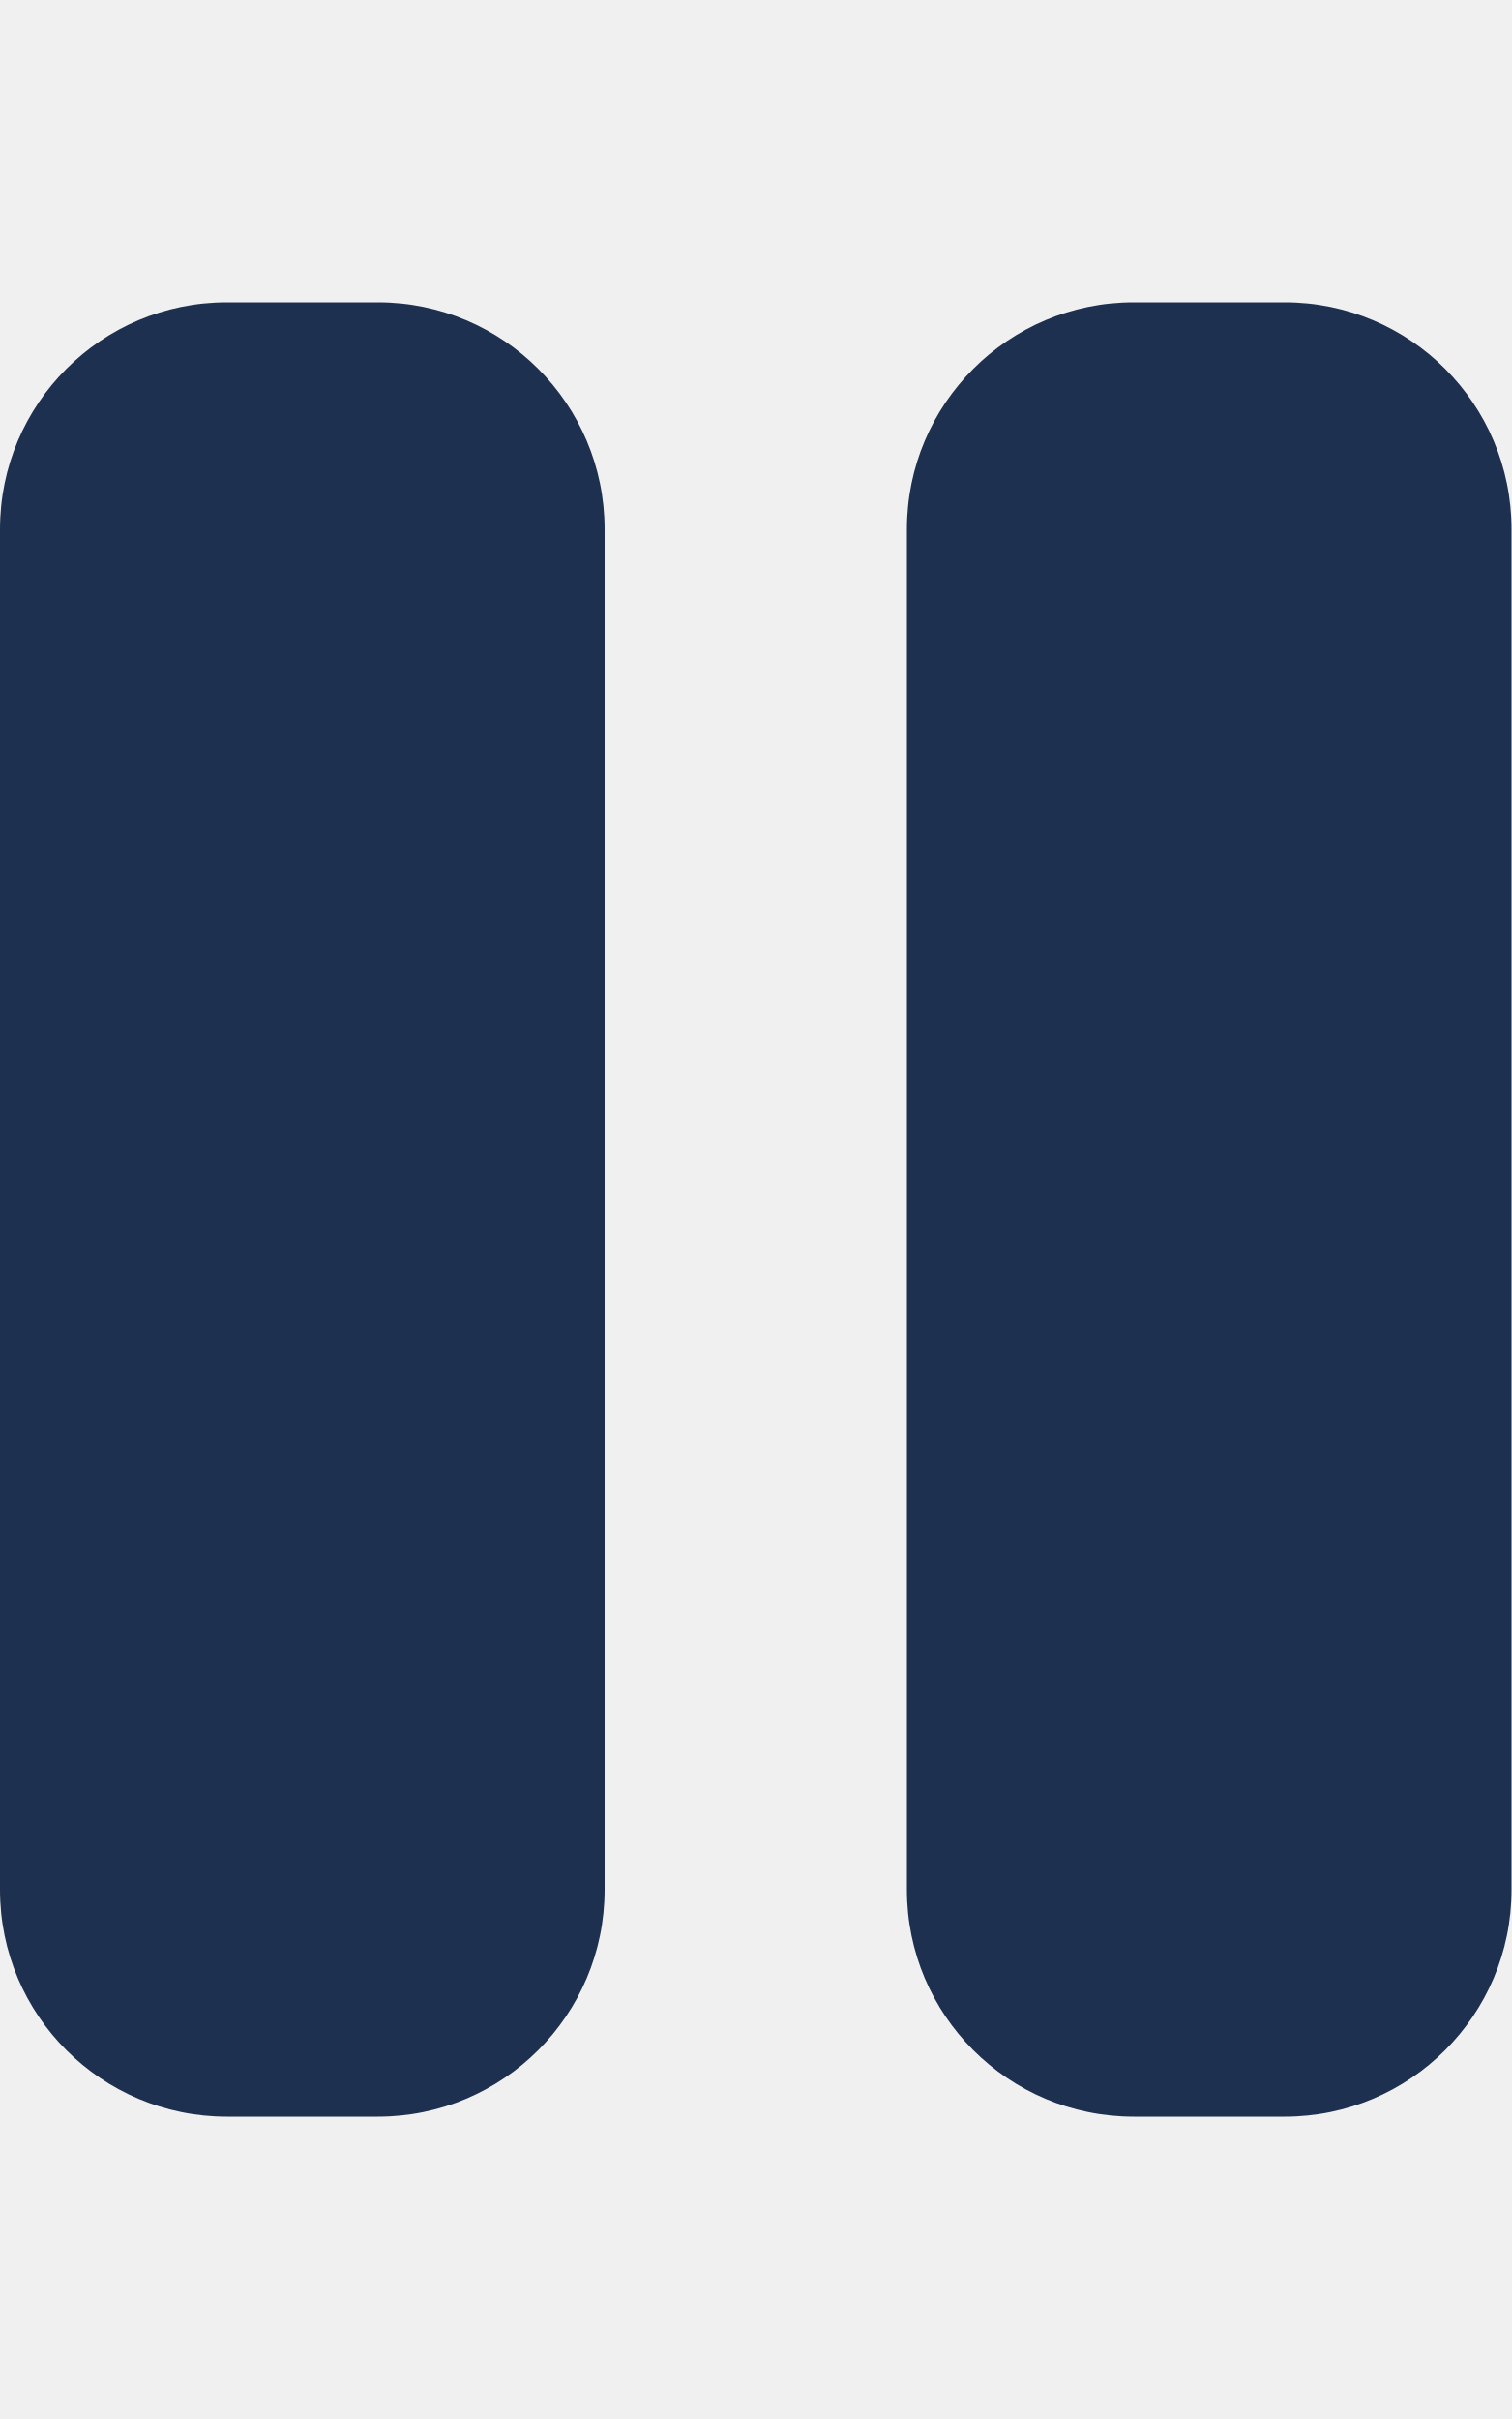
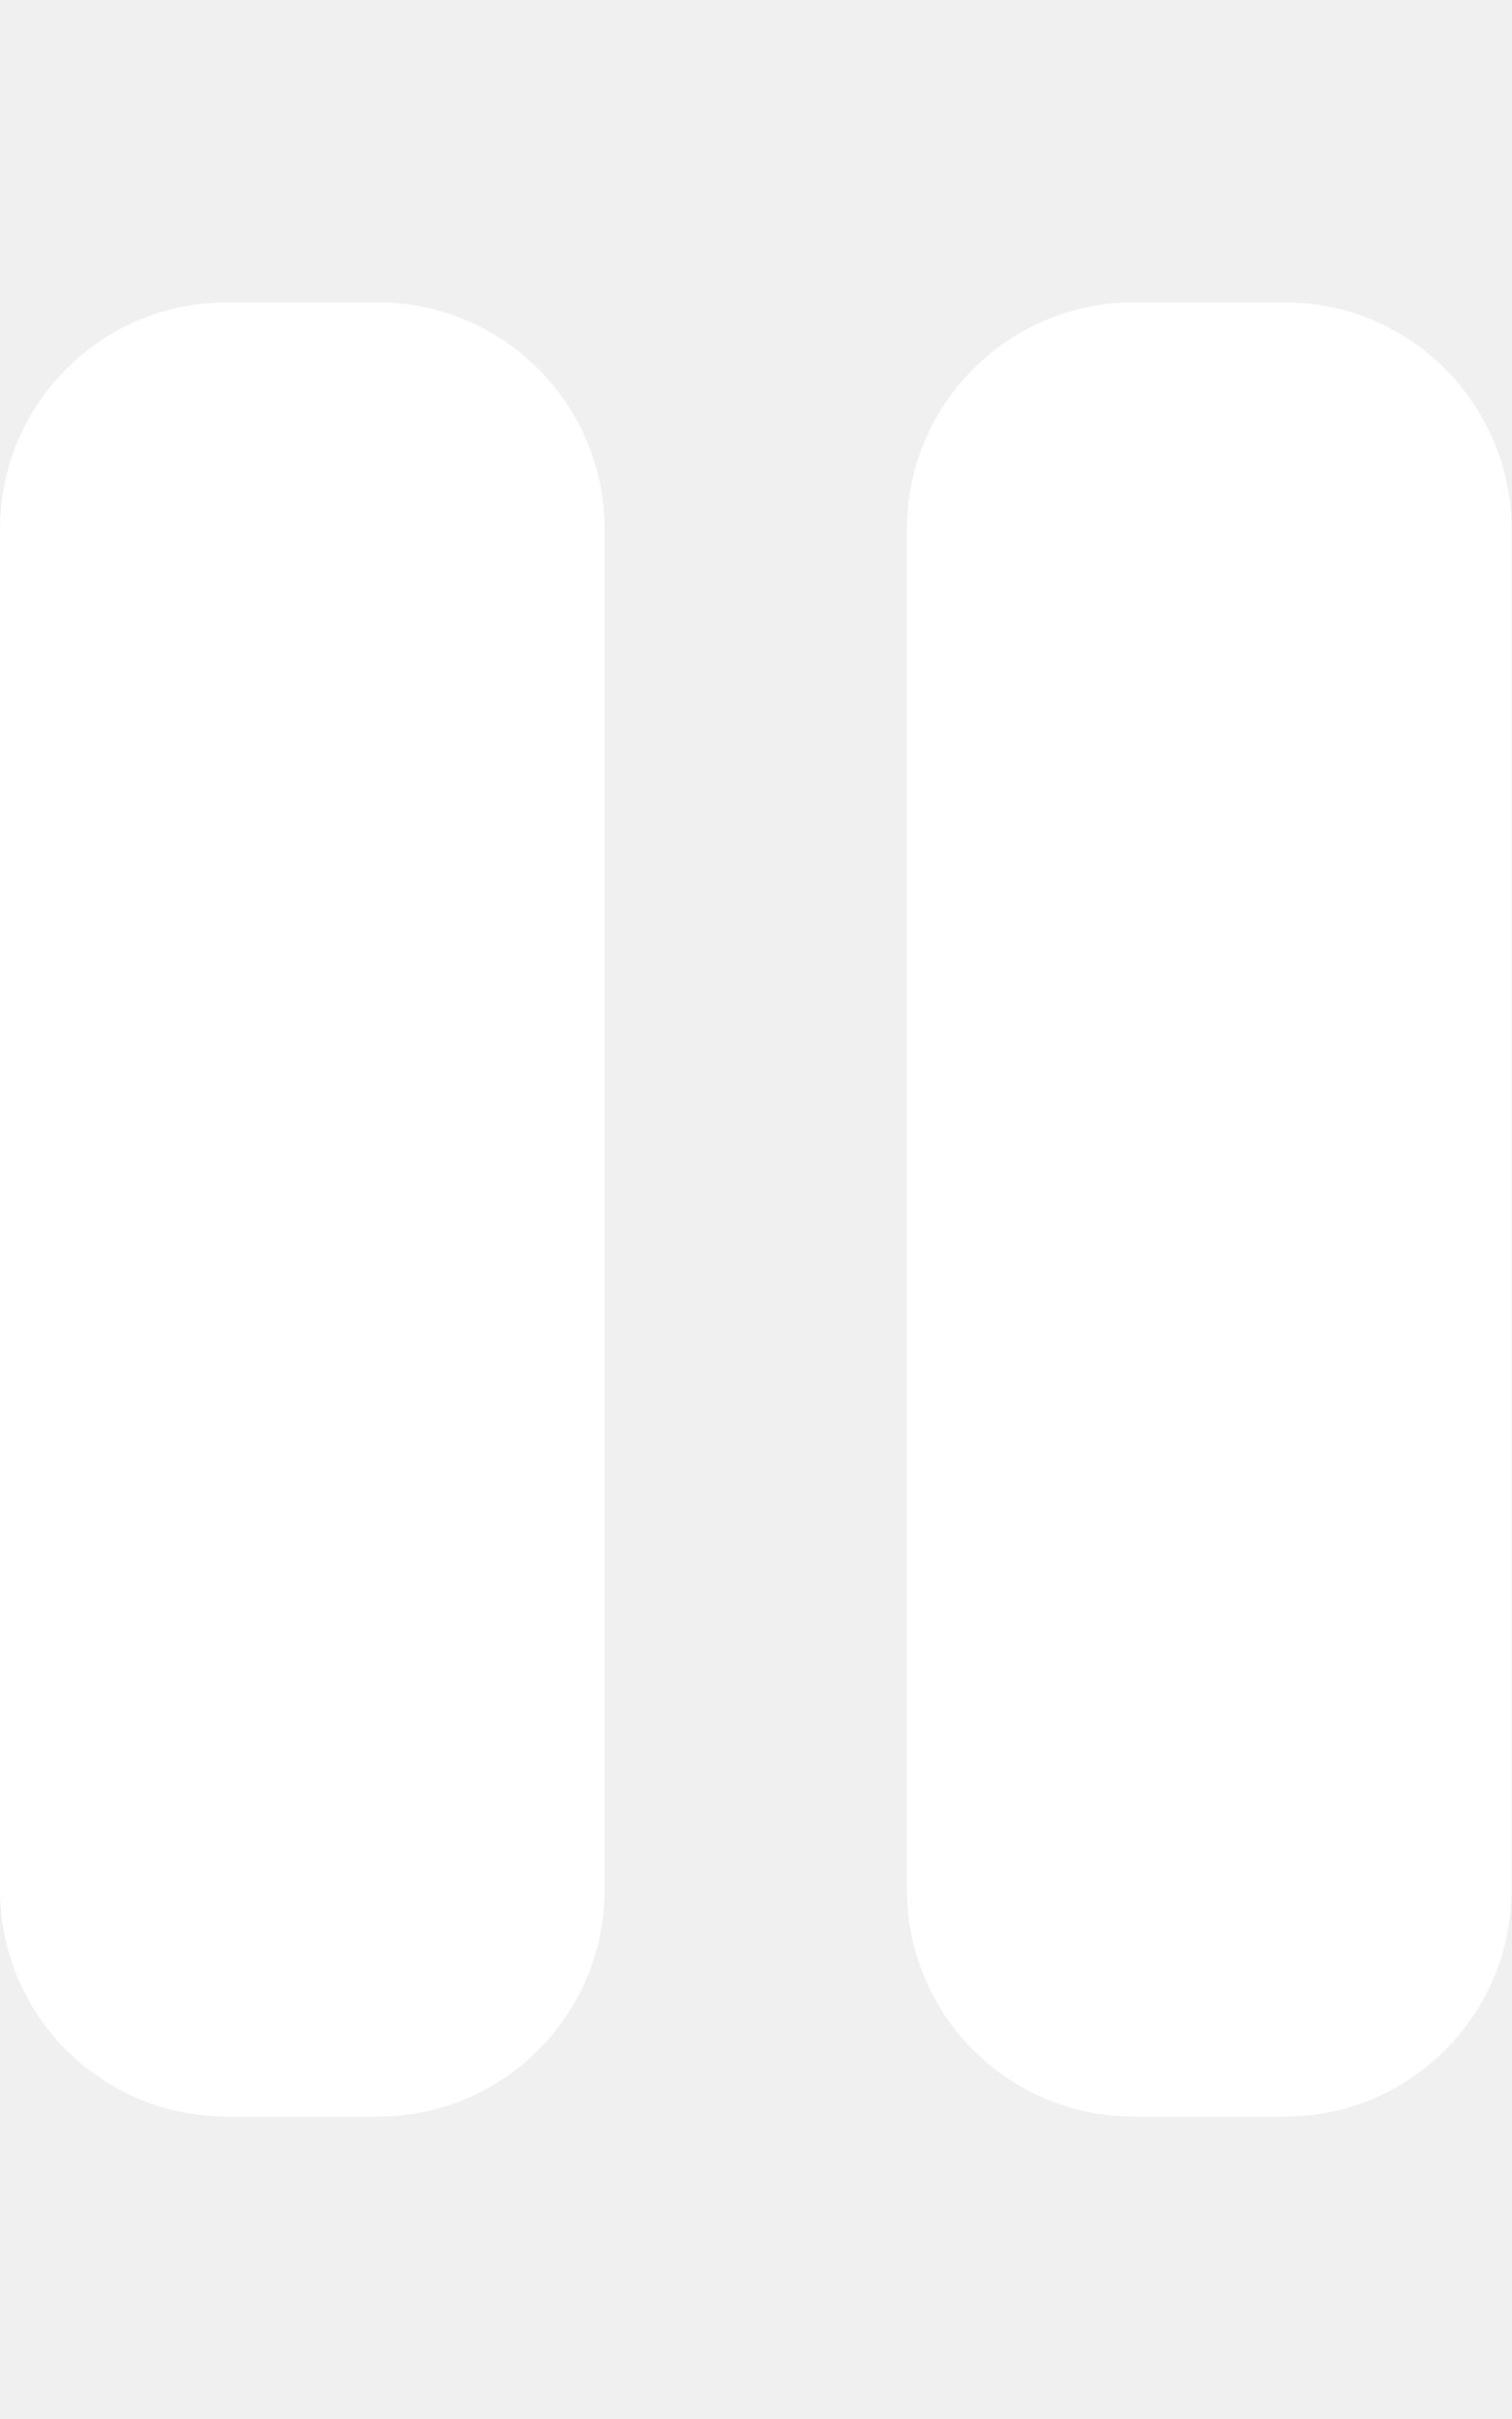
<svg xmlns="http://www.w3.org/2000/svg" height="16" width="10" viewBox="0 0 320 512">
-   <path opacity="1" fill="#1E3050" d="M48 64C21.5 64 0 85.5 0 112V400c0 26.5 21.5 48 48 48H80c26.5 0 48-21.5 48-48V112c0-26.5-21.5-48-48-48H48zm192 0c-26.5 0-48 21.5-48 48V400c0 26.5 21.5 48 48 48h32c26.5 0 48-21.5 48-48V112c0-26.5-21.5-48-48-48H240z" />
+   <path opacity="1" fill="#FFFFFF" d="M48 64C21.5 64 0 85.5 0 112V400c0 26.5 21.5 48 48 48H80c26.5 0 48-21.5 48-48V112c0-26.5-21.5-48-48-48H48zm192 0c-26.5 0-48 21.5-48 48V400c0 26.5 21.5 48 48 48h32c26.5 0 48-21.5 48-48V112c0-26.5-21.5-48-48-48H240z" />
</svg>
